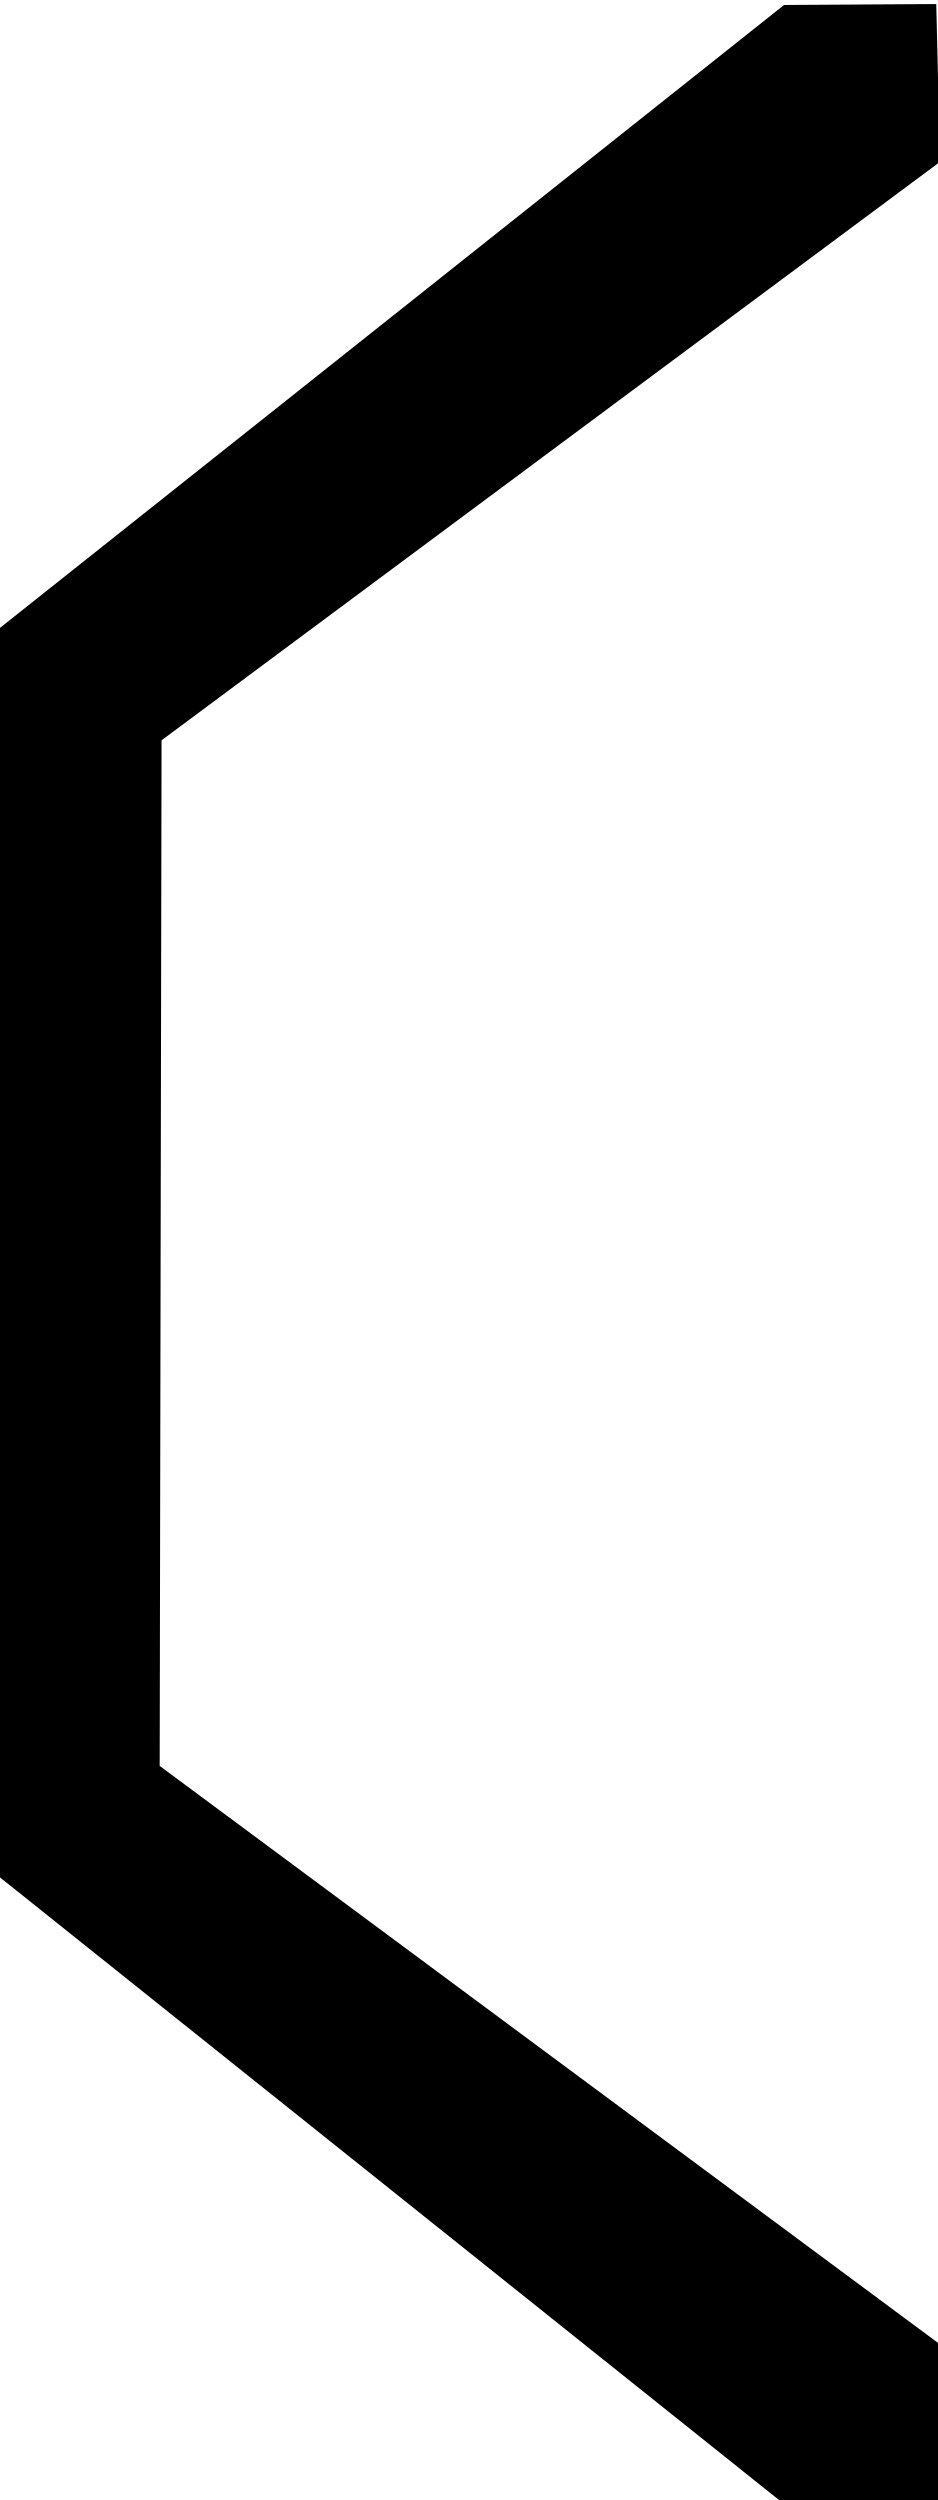
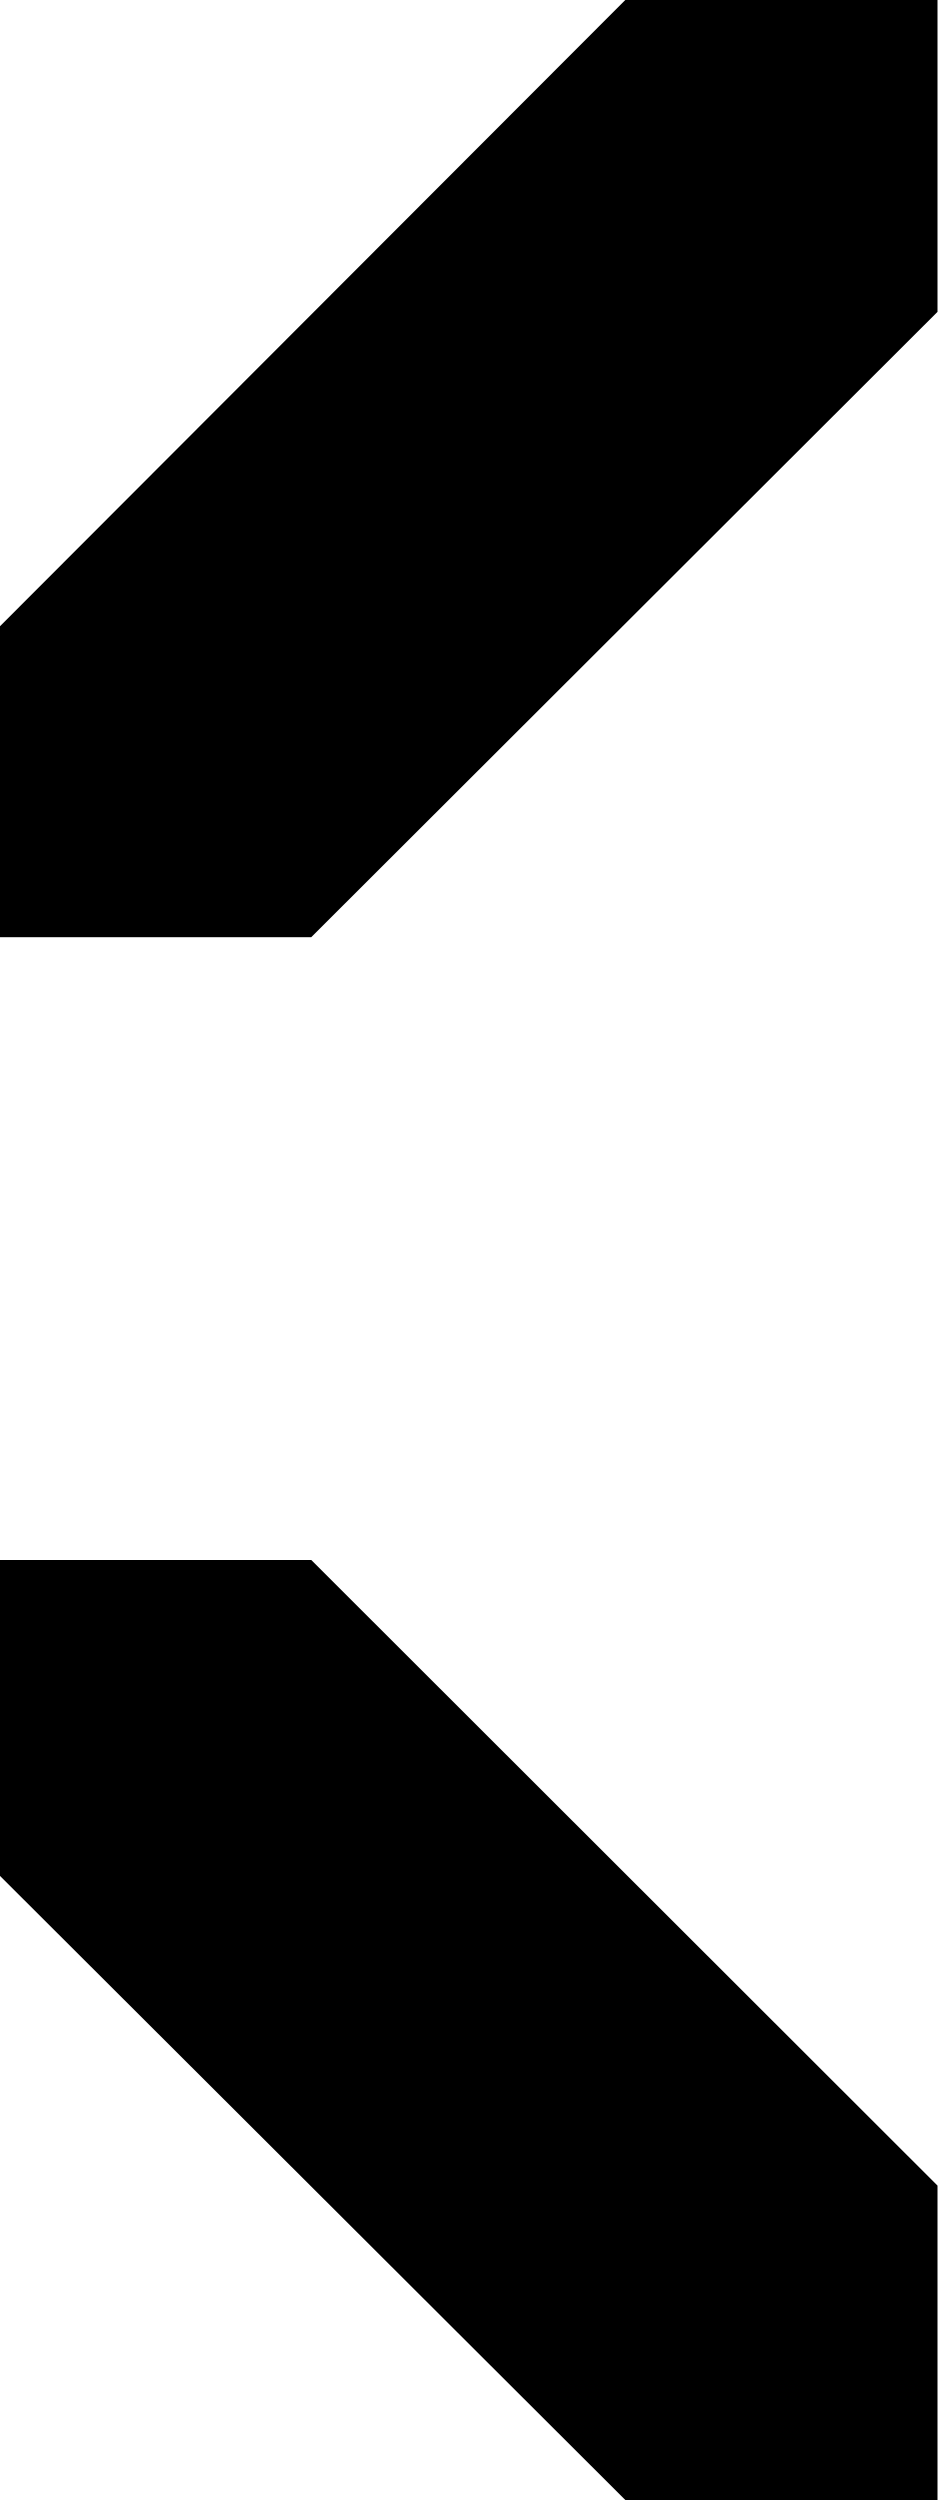
<svg xmlns="http://www.w3.org/2000/svg" width="3" height="8" viewBox="0 0 3 8" id="svg2" version="1.1">
  <defs id="defs4" />
  <g id="layer1" transform="translate(0,-1044.362)">
-     <path style="fill:#000000;fill-opacity:1;fill-rule:evenodd;stroke:none;stroke-width:1px;stroke-linecap:butt;stroke-linejoin:miter;stroke-opacity:1" d="m 2.509,1044.378 -2.515,1.998 0,3.989 2.515,2.01 0.493,-0.012 0.006,-0.499 -2.497,-1.851 0.006,-3.282 2.491,-1.851 -0.012,-0.505 z" id="path8103" />
+     <path style="fill:#000000;fill-opacity:1;fill-rule:evenodd;stroke:none;stroke-width:1px;stroke-linecap:butt;stroke-linejoin:miter;stroke-opacity:1" d="m 3,1052.362 -0.999,0 L 0,1050.365 l 0,-1.011 0.996,0 L 3,1051.356 Z" id="path8113" />
+     <path style="fill:#000000;fill-opacity:1;fill-rule:evenodd;stroke:none;stroke-width:1px;stroke-linecap:butt;stroke-linejoin:miter;stroke-opacity:1" d="m 3,1044.362 0,0.998 -2.004,2.001 -0.996,0 0,-0.995 2.001,-2.004 z" id="path8115" />
  </g>
</svg>
